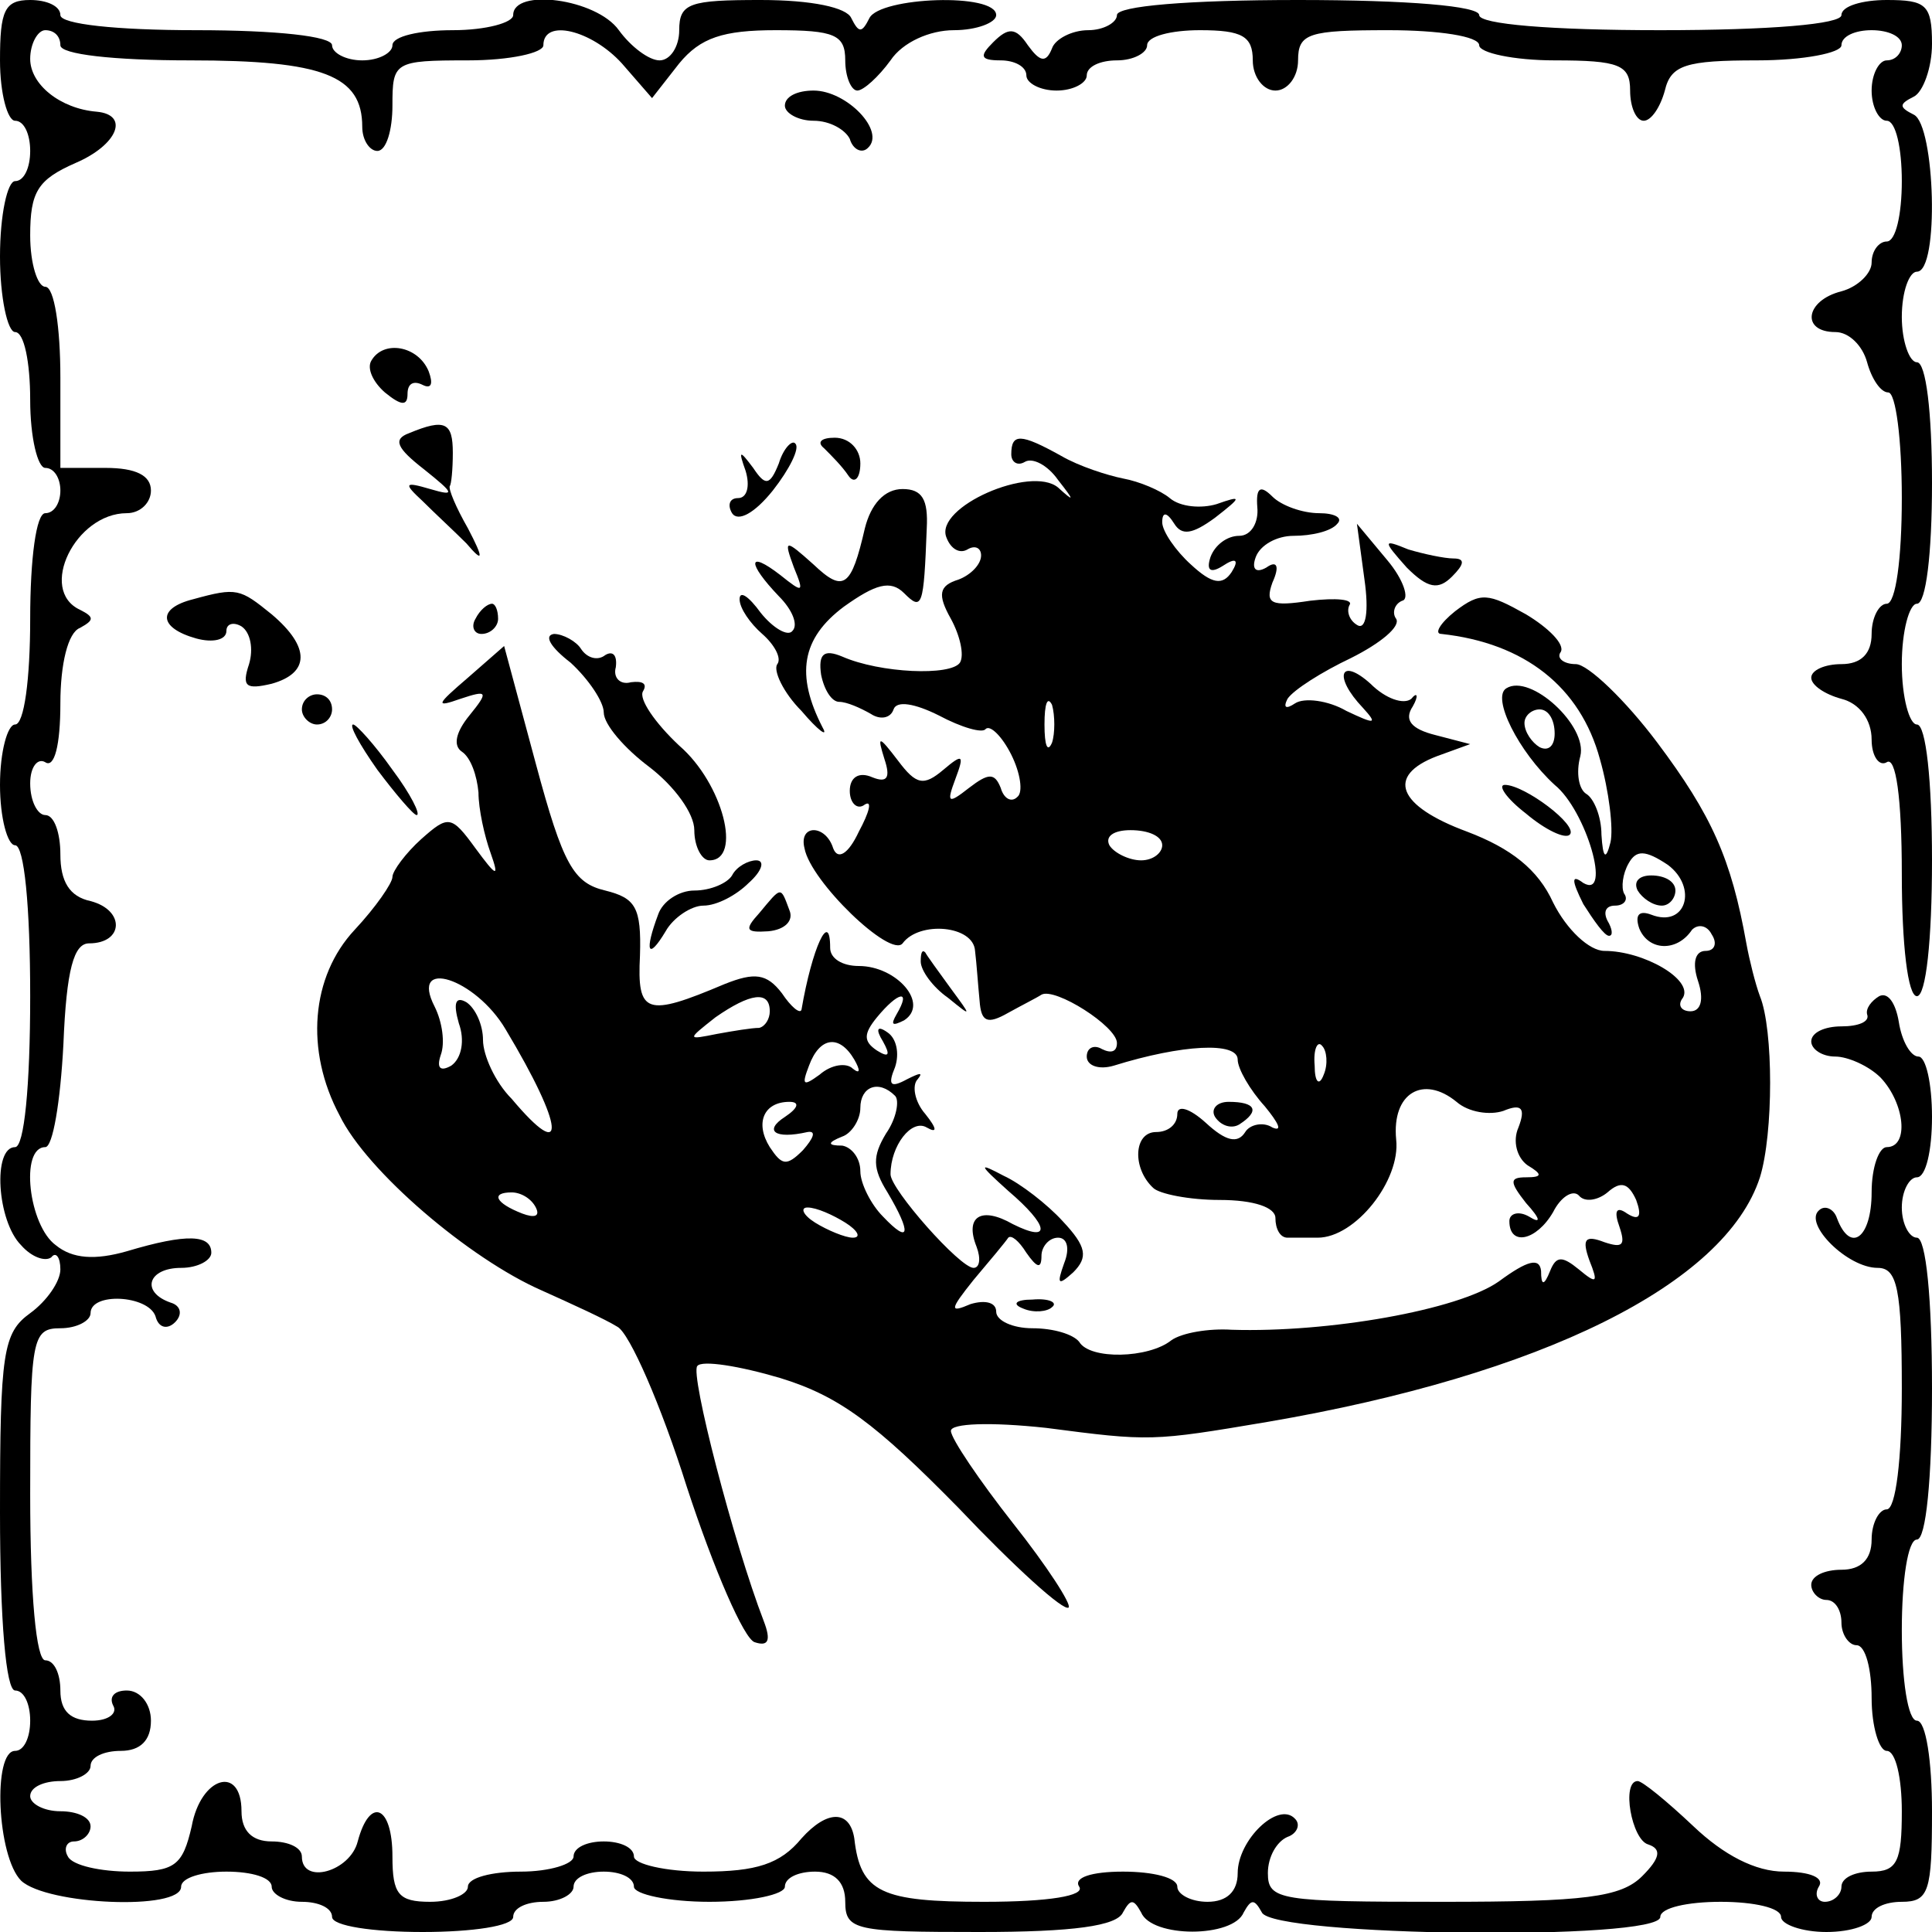
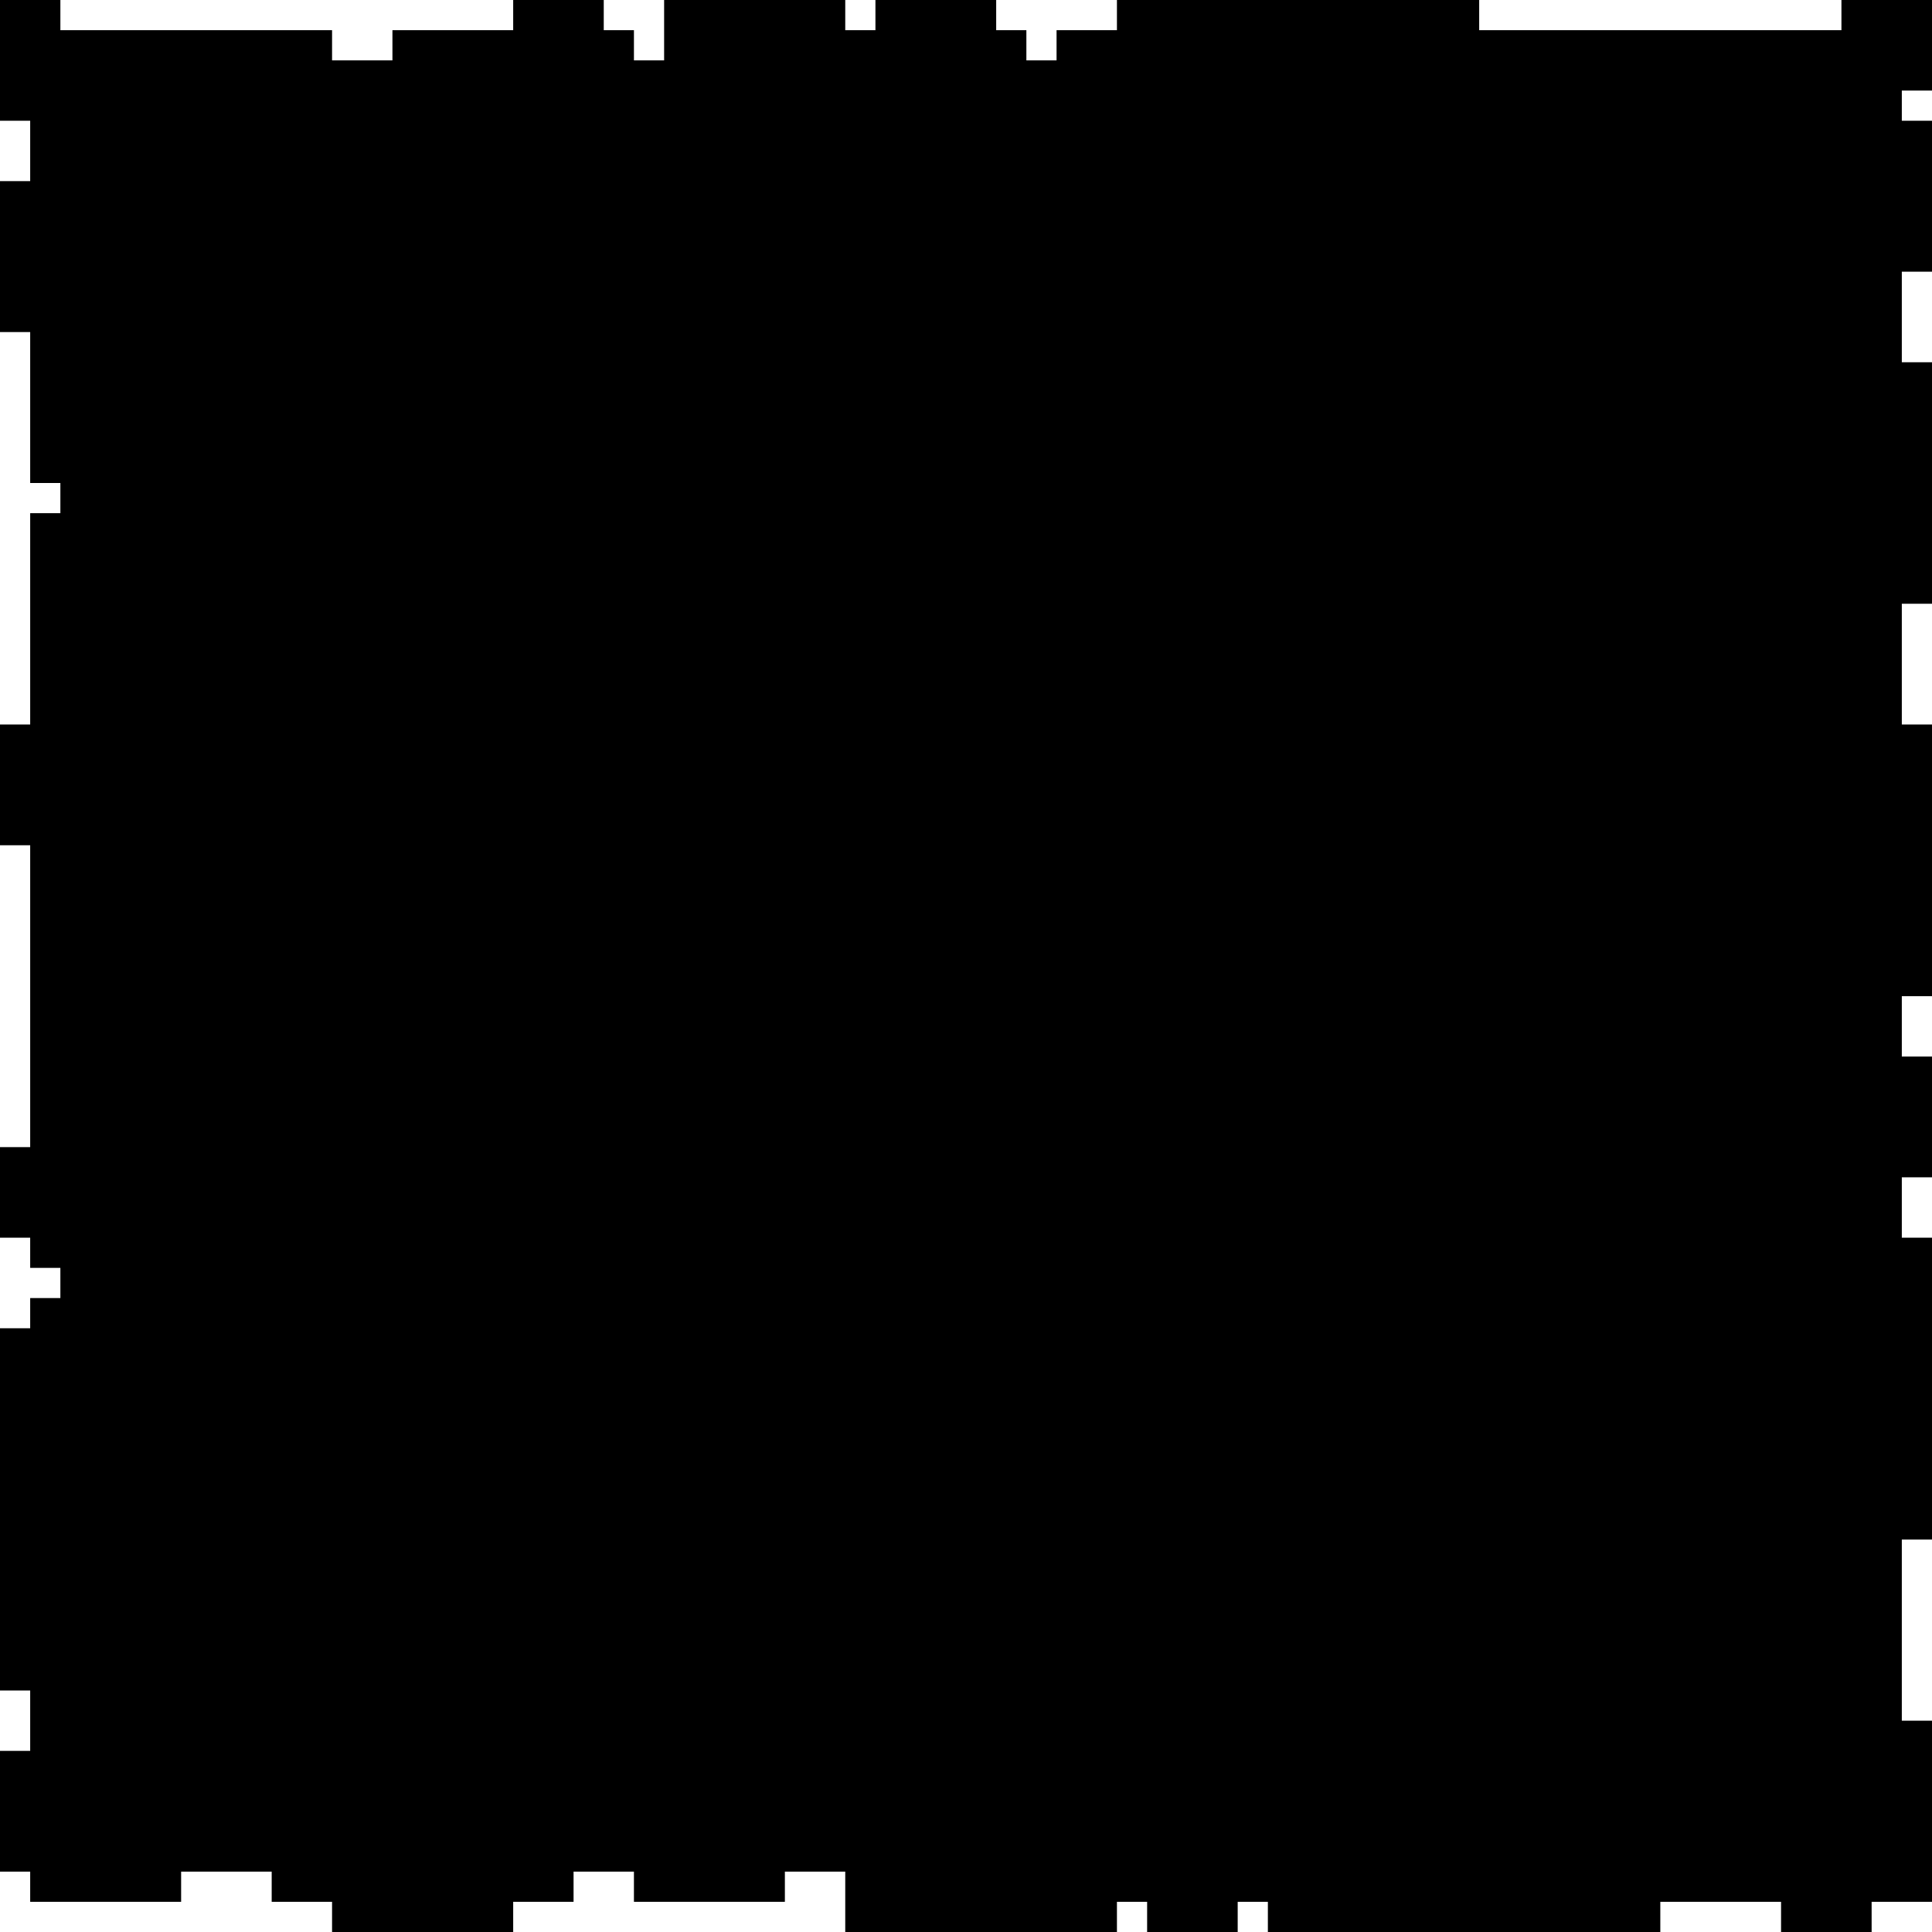
- <svg xmlns="http://www.w3.org/2000/svg" version="1" width="170.667" height="170.667" viewBox="0 0 128 128">
-   <path d="M0 4c0 2.2.5 4 1 4 .6 0 1 .9 1 2s-.4 2-1 2c-.5 0-1 2.2-1 5 0 2.7.5 5 1 5 .6 0 1 2 1 4.5S2.5 31 3 31c.6 0 1 .7 1 1.5S3.6 34 3 34s-1 3-1 7-.4 7-1 7c-.5 0-1 1.8-1 4s.5 4 1 4c.6 0 1 4 1 10s-.4 10-1 10c-1.5 0-1.2 4.9.4 6.5.7.8 1.6 1.1 2 .8.3-.4.6 0 .6.8s-.9 2.1-2 2.9c-1.8 1.3-2 2.6-2 13.2 0 7.2.4 11.8 1 11.8s1 .9 1 2-.4 2-1 2c-1.5 0-1.2 7 .4 8.6 1.7 1.6 10.6 2 10.6.4 0-.6 1.4-1 3-1 1.7 0 3 .4 3 1 0 .5.9 1 2 1s2 .4 2 1 2.7 1 6 1 6-.4 6-1 .9-1 2-1 2-.5 2-1c0-.6.9-1 2-1s2 .4 2 1c0 .5 2.3 1 5 1 2.8 0 5-.5 5-1 0-.6.9-1 2-1 1.3 0 2 .7 2 2 0 1.9.7 2 8.9 2 6.2 0 9.1-.4 9.5-1.3.5-.9.7-.9 1.2 0 .7 1.7 6.1 1.7 6.8 0 .5-.9.7-.9 1.2 0 .7 1.6 26.4 1.9 26.4.3 0-.6 1.8-1 4-1s4 .4 4 1c0 .5 1.4 1 3 1 1.7 0 3-.5 3-1 0-.6.9-1 2-1 1.8 0 2-.7 2-6 0-3.3-.4-6-1-6s-1-2.7-1-6 .4-6 1-6 1-4 1-10-.4-10-1-10c-.5 0-1-.9-1-2s.5-2 1-2c.6 0 1-1.8 1-4s-.4-4-.9-4-1.1-1-1.3-2.3c-.2-1.2-.7-2-1.3-1.7-.5.3-.9.8-.8 1.2.2.5-.6.8-1.7.8s-2 .4-2 1c0 .5.7 1 1.6 1 .8 0 2.2.6 3 1.4 1.6 1.7 1.9 4.6.4 4.6-.5 0-1 1.3-1 3 0 3-1.4 4.1-2.3 1.7-.2-.6-.8-.9-1.2-.5-1 .9 1.9 3.8 3.9 3.8 1.3 0 1.6 1.4 1.6 8 0 4.7-.4 8-1 8-.5 0-1 .9-1 2 0 1.3-.7 2-2 2-1.1 0-2 .4-2 1 0 .5.5 1 1 1 .6 0 1 .7 1 1.5s.5 1.5 1 1.5c.6 0 1 1.6 1 3.5s.5 3.5 1 3.5c.6 0 1 1.8 1 4 0 3.3-.3 4-2 4-1.1 0-2 .4-2 1 0 .5-.5 1-1.1 1-.5 0-.7-.5-.4-1 .4-.6-.6-1-2.3-1-1.9 0-4-1.1-6-3-1.8-1.7-3.4-3-3.7-3-1.1 0-.4 3.9.7 4.2.9.3.8.9-.4 2.1-1.4 1.4-3.8 1.7-13.2 1.7-10.8 0-11.6-.1-11.6-1.9 0-1.1.6-2.1 1.3-2.4.6-.2.9-.8.5-1.2-1.1-1.2-3.8 1.4-3.8 3.6 0 1.2-.7 1.9-2 1.9-1.1 0-2-.5-2-1 0-.6-1.6-1-3.6-1-2.1 0-3.3.4-2.9 1 .4.6-2 1-6.3 1-6.8 0-8.2-.6-8.6-4.2-.3-1.9-1.8-1.9-3.5 0-1.4 1.7-3 2.2-6.5 2.2-2.5 0-4.6-.5-4.6-1 0-.6-.9-1-2-1s-2 .4-2 1c0 .5-1.6 1-3.5 1s-3.5.4-3.5 1c0 .5-1.1 1-2.5 1-2.1 0-2.5-.5-2.5-3 0-3.4-1.5-4-2.3-1-.5 2-3.7 2.9-3.7 1 0-.6-.9-1-2-1-1.3 0-2-.7-2-2 0-3.1-2.7-2.3-3.3 1-.6 2.6-1.1 3-4.1 3-1.9 0-3.8-.4-4.1-1-.3-.5-.1-1 .4-1 .6 0 1.1-.5 1.1-1 0-.6-.9-1-2-1s-2-.5-2-1c0-.6.9-1 2-1s2-.5 2-1c0-.6.9-1 2-1 1.3 0 2-.7 2-2 0-1.1-.7-2-1.6-2-.8 0-1.2.4-.9 1 .3.5-.3 1-1.4 1-1.4 0-2.1-.6-2.1-2 0-1.1-.4-2-1-2s-1-4.3-1-11c0-10.3.1-11 2-11 1.1 0 2-.5 2-1 0-1.4 3.8-1.2 4.3.2.2.8.8.9 1.3.4s.4-1.1-.3-1.3c-2-.7-1.5-2.3.7-2.3 1.1 0 2-.5 2-1 0-1.2-1.6-1.3-5.6-.1-2.1.6-3.6.5-4.7-.4C1.9 81.2 1.3 76 3 76c.5 0 1-3 1.2-6.8.2-5 .7-6.7 1.7-6.7 2.3 0 2.4-2.2.1-2.8-1.4-.3-2-1.3-2-3.1 0-1.4-.4-2.6-1-2.6-.5 0-1-.9-1-2.1 0-1.1.5-1.7 1-1.4.6.4 1-1.1 1-3.9 0-2.6.5-4.7 1.3-5 .9-.5 1-.7 0-1.2C2.5 39.1 5 34 8.4 34c.9 0 1.6-.7 1.6-1.5 0-1-1-1.5-3-1.5H4v-6c0-3.3-.4-6-1-6-.5 0-1-1.5-1-3.4 0-2.9.5-3.7 3-4.8 2.8-1.2 3.6-3.2 1.4-3.4C4 7.2 2 5.6 2 3.9 2 2.9 2.5 2 3 2c.6 0 1 .4 1 1s3.5 1 8.6 1C21.4 4 24 5 24 8.4c0 .9.5 1.6 1 1.6.6 0 1-1.4 1-3 0-2.9.1-3 5-3 2.8 0 5-.5 5-1 0-1.8 3.2-1 5.2 1.2l2 2.3L45 4.2C46.4 2.5 47.9 2 51.4 2c3.9 0 4.6.3 4.6 2 0 1.1.4 2 .8 2s1.4-.9 2.2-2c.8-1.2 2.6-2 4.2-2 1.5 0 2.8-.5 2.8-1 0-1.5-7.7-1.2-8.4.2-.5 1-.7 1-1.2 0-.3-.7-2.6-1.2-6-1.2-4.7 0-5.4.2-5.4 2 0 1.1-.6 2-1.3 2-.7 0-1.9-.9-2.7-2-1.5-2.1-7-2.8-7-1 0 .5-1.8 1-4 1s-4 .4-4 1c0 .5-.9 1-2 1s-2-.5-2-1c0-.6-3.7-1-9-1s-9-.4-9-1-.9-1-2-1C.3 0 0 .7 0 4z" />
-   <path d="M74 1c0 .5-.9 1-1.9 1-1.1 0-2.2.6-2.4 1.2-.4 1-.8.9-1.6-.2-.8-1.2-1.3-1.2-2.3-.2-.9.9-.9 1.2.5 1.2.9 0 1.7.4 1.7 1 0 .5.9 1 2 1s2-.5 2-1c0-.6.9-1 2-1s2-.5 2-1c0-.6 1.6-1 3.5-1 2.8 0 3.5.4 3.5 2 0 1.1.7 2 1.5 2S86 5.1 86 4c0-1.8.7-2 6-2 3.3 0 6 .4 6 1 0 .5 2.3 1 5 1 4.3 0 5 .3 5 2 0 1.1.4 2 .9 2s1.1-.9 1.4-2c.4-1.7 1.4-2 6.1-2 3.1 0 5.6-.5 5.6-1 0-.6.9-1 2-1s2 .4 2 1c0 .5-.4 1-1 1-.5 0-1 .9-1 2s.5 2 1 2c.6 0 1 1.8 1 4s-.4 4-1 4c-.5 0-1 .6-1 1.4 0 .7-.9 1.6-2 1.9-2.4.6-2.7 2.7-.4 2.7.9 0 1.8.9 2.1 2 .3 1.1.9 2 1.4 2 .5 0 .9 3.1.9 7 0 4-.4 7-1 7-.5 0-1 .9-1 2 0 1.3-.7 2-2 2-1.1 0-2 .4-2 .9s.9 1.1 2 1.4c1.2.3 2 1.4 2 2.7 0 1.1.5 1.8 1 1.5.6-.4 1 2.3 1 7.4 0 4.7.4 8.1 1 8.1s1-3.7 1-9-.4-9-1-9c-.5 0-1-1.8-1-4s.5-4 1-4c.6 0 1-3.3 1-8s-.4-8-1-8c-.5 0-1-1.4-1-3 0-1.7.5-3 1-3 1.5 0 1.2-9.7-.2-10.4-1-.5-1-.7 0-1.2.6-.3 1.2-1.9 1.2-3.5 0-2.6-.4-2.9-3-2.9-1.6 0-3 .4-3 1s-4.7 1-12 1-12-.4-12-1-4.7-1-12-1-12 .4-12 1zM52 7c0 .5.9 1 1.9 1 1.1 0 2.1.6 2.4 1.2.2.7.8 1 1.2.6C58.7 8.7 56.1 6 53.9 6c-1.1 0-1.9.4-1.9 1zM24.6 23.9c-.3.5.1 1.4.9 2.1 1.1.9 1.5.9 1.5.1 0-.7.4-.9 1-.6.6.3.7-.1.4-.9-.7-1.7-3-2.1-3.8-.7zM27.1 28.7c-1.1.4-.8 1 1 2.4 2 1.6 2.1 1.8.4 1.3-1.7-.5-1.8-.4-.5.8.8.8 2.1 2 2.9 2.8 1.1 1.3 1.2 1.1.1-1-.8-1.4-1.3-2.6-1.2-2.8.1-.1.2-1.1.2-2.2 0-2-.5-2.3-2.9-1.3zM51.6 30.7c-.6 1.5-.9 1.5-1.7.3-.9-1.2-1-1.2-.5.2.3 1 .1 1.8-.5 1.8s-.7.5-.4 1c.4.6 1.5 0 2.7-1.5 1.1-1.4 1.8-2.8 1.5-3.1-.2-.3-.8.3-1.1 1.3zM54.6 29.7c.5.5 1.2 1.2 1.6 1.8.4.6.8.2.8-.8 0-.9-.7-1.7-1.7-1.7-.9 0-1.2.3-.7.7z" />
-   <path d="M67 30.1c0 .5.4.8.9.5.5-.3 1.5.2 2.2 1.2 1.1 1.4 1.1 1.5 0 .5-1.8-1.5-8.2 1.3-7.4 3.3.3.8.9 1.1 1.4.8.5-.3.9-.1.9.4 0 .6-.7 1.3-1.5 1.6-1.3.4-1.4 1-.5 2.6.6 1.1.9 2.4.6 2.9-.6.9-5.3.7-7.8-.4-1.2-.5-1.6-.2-1.4 1.2.2 1 .7 1.8 1.2 1.8s1.4.4 2.1.8c.6.4 1.3.3 1.5-.3.2-.6 1.4-.4 3 .4 1.5.8 2.9 1.2 3.1.9.3-.3 1.1.5 1.7 1.7.6 1.2.8 2.5.4 2.8-.4.4-.9.1-1.1-.6-.4-1-.8-1-2.1 0-1.4 1.1-1.5 1-.9-.6s.5-1.7-.8-.6-1.8 1-3-.6c-1.3-1.7-1.4-1.7-.9-.1.4 1.2.2 1.6-.8 1.2-.9-.4-1.5 0-1.5.9 0 .8.5 1.3 1 .9.5-.3.3.5-.4 1.8-.7 1.5-1.4 1.9-1.7 1.1-.5-1.6-2.3-1.6-1.9 0 .4 2.2 5.7 7.3 6.5 6.3 1.1-1.5 4.7-1.2 4.8.5.1.8.2 2.3.3 3.3.1 1.4.5 1.6 1.9.8.9-.5 1.9-1 2.2-1.2.9-.5 5 2.1 5 3.2 0 .6-.4.7-1 .4-.5-.3-1-.1-1 .5s.8.9 1.8.6c4.5-1.4 8.2-1.6 8.2-.4 0 .6.8 2 1.8 3.1.9 1.1 1.2 1.7.5 1.4-.6-.4-1.5-.2-1.8.3-.5.8-1.3.6-2.6-.6-1.1-1-1.9-1.2-1.9-.6 0 .7-.6 1.2-1.4 1.2-1.5 0-1.6 2.4-.2 3.7.4.4 2.4.8 4.4.8 2.3 0 3.7.5 3.7 1.2s.3 1.3.8 1.3h2c2.5 0 5.5-3.8 5.2-6.5-.3-3.1 1.8-4.3 4-2.5.8.7 2.2.9 3.1.6 1.2-.5 1.5-.2 1 1.1-.4.9-.1 2 .6 2.5 1 .6 1 .8-.1.8s-1.1.3 0 1.7c1 1.1 1 1.4.2.9-.7-.4-1.3-.2-1.3.3 0 1.7 1.8 1.3 2.9-.6.5-1 1.3-1.5 1.7-1.1.4.5 1.3.3 1.9-.2.9-.8 1.4-.6 1.9.5.4 1.1.2 1.4-.6.9-.7-.5-.9-.2-.5.9.4 1.2.2 1.4-1 1-1.3-.5-1.5-.2-1 1.2.6 1.5.5 1.6-.7.6-1.1-.9-1.5-.9-1.9.1-.4 1-.6 1-.6 0-.1-.9-.9-.7-2.8.7-2.7 1.9-11.3 3.4-17.7 3.2-1.5-.1-3.3.2-4 .7-1.5 1.2-5.4 1.3-6.1.1-.4-.5-1.7-.9-3.1-.9-1.3 0-2.4-.5-2.4-1.1 0-.6-.7-.8-1.7-.5-1.4.6-1.4.4.2-1.6 1.1-1.3 2.1-2.5 2.3-2.8.2-.2.7.2 1.2 1 .7 1 1 1.1 1 .2 0-.6.5-1.2 1.1-1.2.6 0 .8.7.4 1.7-.5 1.4-.4 1.5.6.6 1-1 .9-1.7-.7-3.4-1-1.1-2.8-2.5-3.9-3-1.7-.9-1.7-.8.3 1 2.7 2.3 2.9 3.5.3 2.2-2.1-1.2-3.2-.5-2.4 1.5.3.8.2 1.4-.2 1.4-.9 0-5.5-5.2-5.5-6.2 0-1.9 1.4-3.7 2.4-3.1.7.4.7.1-.1-.9-.7-.8-.9-1.9-.5-2.3.4-.5.1-.4-.7 0-1.1.6-1.3.4-.8-.8.3-.9.1-1.9-.5-2.3-.7-.5-.8-.2-.3.6.5.9.4 1.1-.4.6-.9-.6-.9-1.1 0-2.2 1.4-1.7 2.3-1.9 1.3-.2-.4.7-.3.8.5.4 1.7-1.1-.5-3.6-3-3.6-1.1 0-1.9-.5-1.9-1.2 0-2.6-1.2 0-1.9 4.1-.1.3-.7-.2-1.3-1.1-1-1.3-1.8-1.4-3.8-.6-5.2 2.2-5.8 2-5.6-1.9.1-3.2-.3-3.8-2.3-4.3-2.1-.5-2.8-1.7-4.6-8.4l-2.1-7.8-2.4 2.1c-2.1 1.8-2.2 2-.5 1.4 1.8-.6 1.9-.5.6 1.1-.9 1.1-1.1 2-.5 2.4.6.4 1 1.6 1.1 2.7 0 1.1.4 2.9.8 4 .6 1.7.4 1.6-1-.3-1.6-2.2-1.8-2.2-3.6-.6-1 .9-1.9 2.1-1.9 2.5 0 .4-1.1 2-2.5 3.5-2.9 3.1-3.3 8-1 12.3 1.8 3.7 8.6 9.5 13.4 11.6 2 .9 4.2 1.9 5 2.4.8.4 2.9 5.2 4.6 10.6 1.8 5.5 3.8 10.1 4.5 10.3.9.3 1.1-.1.6-1.4-2-5.2-4.9-16.4-4.4-16.9.3-.4 2.8 0 5.5.8 3.9 1.2 6.3 3 11.8 8.6 3.7 3.9 7 6.9 7.3 6.6.2-.2-1.4-2.7-3.7-5.6-2.2-2.8-4.1-5.6-4.1-6.1s2.6-.6 6.3-.2c6.9.9 7 .9 14.7-.4 18.1-3.1 30.3-9.1 32.6-16.2.9-2.9.9-9.8 0-12-.3-.8-.7-2.4-.9-3.5-1-5.6-2.3-8.5-5.9-13.3-2.1-2.8-4.6-5.2-5.4-5.2-.8 0-1.3-.4-1-.8.3-.5-.8-1.6-2.3-2.5-2.5-1.4-3-1.5-4.7-.2-1 .8-1.4 1.5-.9 1.5 5.5.6 9.2 3.5 10.5 8.3.6 2.1.9 4.6.7 5.5-.3 1.2-.5 1.1-.6-.5 0-1.2-.5-2.4-1-2.7-.5-.3-.7-1.4-.4-2.5.5-2-3.3-5.5-4.9-4.5-1 .6.8 4.2 3.2 6.4 2.1 1.7 3.8 7.6 1.9 6.5-.8-.6-.8-.2 0 1.4.7 1.1 1.4 2.1 1.7 2.1.3 0 .2-.5-.1-1-.3-.6-.1-1 .5-1s.9-.4.6-.8c-.2-.4-.1-1.3.3-2 .5-.9 1.1-.9 2.6.1 2 1.5 1.2 4.2-1.1 3.3-.8-.3-1.1 0-.8.9.6 1.5 2.5 1.6 3.5.1.4-.4 1-.3 1.3.3.4.6.2 1.1-.4 1.1-.7 0-.9.8-.5 2s.2 2-.5 2c-.6 0-.9-.4-.5-.9.7-1.2-2.6-3.1-5.2-3.1-1 0-2.5-1.4-3.4-3.2-1-2.2-2.8-3.6-5.7-4.7-4.6-1.7-5.4-3.7-2-5l2.2-.8-2.3-.6c-1.6-.4-2.1-1-1.5-1.9.4-.7.3-1-.1-.5-.5.4-1.7 0-2.7-1-2-1.8-2.5-.5-.5 1.6 1 1.1.8 1.1-1.1.2-1.2-.7-2.8-.9-3.4-.5-.6.4-.8.3-.5-.3.4-.6 2.3-1.8 4.2-2.7 2-1 3.3-2.1 3-2.6-.3-.4-.1-1 .4-1.2.5-.1.1-1.4-1-2.7l-2-2.4.5 3.7c.3 2.1.1 3.4-.5 3-.5-.3-.7-.9-.5-1.3.3-.4-.9-.5-2.6-.3-2.6.4-3 .2-2.5-1.2.5-1.1.3-1.5-.4-1-.7.4-1 .1-.7-.7.3-.8 1.4-1.4 2.5-1.4 1.2 0 2.5-.3 2.9-.8.4-.4-.2-.7-1.2-.7-1.1 0-2.5-.5-3.1-1.1-.8-.8-1.1-.6-1 .7.1 1-.4 1.9-1.2 1.9-.8 0-1.6.6-1.9 1.4-.3.9 0 1.1.8.6.9-.6 1.1-.4.6.4-.6.9-1.3.8-2.7-.5-1-.9-1.9-2.2-1.9-2.8 0-.7.3-.7.8.1.5.8 1.2.7 2.7-.4 1.8-1.4 1.8-1.5.1-.9-1 .3-2.4.2-3.1-.4-.6-.5-2-1.1-3.1-1.3-1-.2-2.9-.8-4.1-1.5-2.7-1.5-3.3-1.5-3.3-.1zm2.7 19.1c-.3.7-.5.2-.5-1.2s.2-1.9.5-1.3c.2.7.2 1.9 0 2.5zm33.3-.6c0 .8-.4 1.2-1 .9-.5-.3-1-1-1-1.6 0-.5.5-.9 1-.9.6 0 1 .7 1 1.6zM77 56c0 .5-.6 1-1.4 1-.8 0-1.8-.5-2.1-1-.3-.6.3-1 1.4-1 1.2 0 2.1.4 2.1 1zM33.5 68.2c3.9 6.5 4.1 9 .4 4.6-1.1-1.1-1.9-2.9-1.9-3.9s-.5-2.1-1.1-2.5c-.7-.4-.9 0-.5 1.4.4 1.1.2 2.3-.5 2.8-.7.4-1 .2-.7-.7.3-.8.1-2.2-.4-3.2-1.7-3.3 2.7-1.9 4.7 1.5zM51 67c0 .5-.3 1-.7 1.1-.5 0-1.7.2-2.8.4-2 .4-2 .4-.1-1.1 2.3-1.6 3.6-1.8 3.6-.4zm5.6 3.2c.4.7.4 1-.1.6-.4-.4-1.4-.3-2.2.4-1.1.8-1.2.7-.7-.6.7-1.9 2-2.1 3-.4zm31.1 1c-.3.8-.6.5-.6-.6-.1-1.1.2-1.7.5-1.3.3.3.4 1.2.1 1.9zm-28.4 1.4c.3.3.1 1.5-.6 2.5-.9 1.5-.9 2.3.1 3.9 1.6 2.7 1.5 3.5-.3 1.6-.8-.8-1.5-2.2-1.5-3 0-.9-.6-1.6-1.2-1.7-1 0-1-.2 0-.6.6-.2 1.2-1.1 1.2-1.9 0-1.4 1.2-1.9 2.3-.8zM52 74c-1.4.9-.7 1.5 1.5 1 .6-.1.4.4-.3 1.2-1.1 1.1-1.4 1-2.2-.2-1-1.6-.4-3 1.3-3 .7 0 .6.4-.3 1zm-16.5 6c.3.6-.1.7-.9.4-1.8-.7-2.1-1.4-.7-1.4.6 0 1.3.4 1.6 1zM56 81c.8.5 1.1 1 .5 1-.5 0-1.7-.5-2.5-1s-1-1-.5-1c.6 0 1.7.5 2.5 1z" />
-   <path d="M57.3 35c-.9 3.9-1.4 4.3-3.4 2.4-1.9-1.7-2-1.7-1.3.2.7 1.7.6 1.7-.9.5-2.2-1.7-2.2-.8-.1 1.4.9.9 1.3 1.9.9 2.3-.3.4-1.3-.2-2.1-1.2-.8-1.1-1.4-1.5-1.4-.9s.7 1.6 1.5 2.3c.8.7 1.3 1.6 1 2-.3.4.4 1.9 1.6 3.1 1.1 1.3 1.8 1.8 1.4 1.1-1.8-3.5-1.4-5.9 1.4-8 2.1-1.5 3.1-1.8 4-.9 1.2 1.2 1.3.9 1.5-4.3.1-1.9-.3-2.6-1.6-2.6-1.2 0-2.1 1-2.5 2.6zM93.2 37.6c1.4 1.4 2.1 1.5 3 .6.8-.8.9-1.2.1-1.2-.6 0-2-.3-3-.6-1.7-.7-1.7-.6-.1 1.2zM12.8 39.7c-2.4.6-2.3 1.9.2 2.6 1.1.3 2 .1 2-.5 0-.5.5-.6 1-.3.6.4.8 1.5.5 2.5-.5 1.5-.2 1.7 1.5 1.3 2.5-.7 2.6-2.4 0-4.6-2.1-1.7-2.3-1.8-5.2-1zM31.5 41c-.3.5-.1 1 .4 1 .6 0 1.1-.5 1.1-1 0-.6-.2-1-.4-1-.3 0-.8.4-1.1 1zM37.8 43.9C39 45 40 46.5 40 47.2c0 .8 1.4 2.4 3 3.6 1.7 1.3 3 3.1 3 4.2s.5 2 1 2c2.2 0 .9-5.1-2-7.6-1.6-1.5-2.7-3.1-2.4-3.6.3-.5 0-.7-.8-.6-.7.2-1.2-.3-1-1 .1-.8-.2-1.1-.7-.8-.5.4-1.2.2-1.6-.4-.3-.5-1.2-1-1.8-1-.7.1-.2.9 1.1 1.9zM20 47c0 .5.5 1 1 1 .6 0 1-.5 1-1 0-.6-.4-1-1-1-.5 0-1 .4-1 1zM25 51c1.2 1.6 2.4 3 2.6 3 .3 0-.4-1.4-1.6-3-1.2-1.7-2.4-3-2.6-3-.3 0 .4 1.3 1.6 3zM101.1 53.9c1.3 1.1 2.6 1.7 2.9 1.4.6-.6-3-3.3-4.3-3.3-.5 0 .1.9 1.4 1.9zM48.5 58c-.3.5-1.4 1-2.5 1-1 0-2.1.7-2.4 1.6-.9 2.4-.7 3.1.5 1.1.5-.9 1.7-1.7 2.5-1.7.9 0 2.2-.7 3-1.5.9-.8 1.1-1.5.5-1.5-.5 0-1.3.4-1.6 1zM108.5 59c.3.5 1 1 1.6 1 .5 0 .9-.5.9-1 0-.6-.7-1-1.6-1-.8 0-1.2.4-.9 1zM50.3 60.5c-1 1.1-.9 1.3.6 1.2 1.1-.1 1.7-.7 1.4-1.4-.6-1.6-.5-1.6-2 .2zM61 63.7c0 .6.8 1.7 1.8 2.4 1.6 1.3 1.6 1.3.2-.6-.8-1.1-1.6-2.2-1.7-2.4-.2-.2-.3 0-.3.6zM80.5 74c.4.6 1.1.8 1.6.5 1.4-.9 1.1-1.5-.7-1.5-.8 0-1.2.5-.9 1zM67.8 86.7c.7.3 1.6.2 1.9-.1.4-.3-.2-.6-1.3-.5-1.1 0-1.4.3-.6.6z" />
+ <svg xmlns="http://www.w3.org/2000/svg" version="1.0" width="512pt" height="512pt" viewBox="0 0 512 512" preserveAspectRatio="xMidYMid meet">
+   <g transform="translate(0,512) scale(0.1,-0.1)" fill="#000000" stroke="none">
+     <path d="M0 4960 l0 -160 40 0 40 0 0 -80 0 -80 -40 0 -40 0 0 -200 0 -200 40 0 40 0 0 -200 0 -200 40 0 40 0 0 -40 0 -40 -40 0 -40 0 0 -280 0 -280 -40 0 -40 0 0 -160 0 -160 40 0 40 0 0 -400 0 -400 -40 0 -40 0 0 -120 0 -120 40 0 40 0 0 -40 0 -40 40 0 40 0 0 -40 0 -40 -40 0 -40 0 0 -40 0 -40 -40 0 -40 0 0 -480 0 -480 40 0 40 0 0 -80 0 -80 -40 0 -40 0 0 -160 0 -160 40 0 40 0 0 -40 0 -40 200 0 200 0 0 40 0 40 120 0 120 0 0 -40 0 -40 80 0 80 0 0 -40 0 -40 240 0 240 0 0 40 0 40 80 0 80 0 0 40 0 40 80 0 80 0 0 -40 0 -40 200 0 200 0 0 40 0 40 80 0 80 0 0 -80 0 -80 360 0 360 0 0 40 0 40 40 0 40 0 0 -40 0 -40 120 0 120 0 0 40 0 40 40 0 40 0 0 -40 0 -40 520 0 520 0 0 40 0 40 160 0 160 0 0 -40 0 -40 120 0 120 0 0 40 0 40 80 0 80 0 0 240 0 240 -40 0 -40 0 0 240 0 240 40 0 40 0 0 400 0 400 -40 0 -40 0 0 80 0 80 40 0 40 0 0 160 0 160 -40 0 -40 0 0 80 0 80 40 0 40 0 0 360 0 360 -40 0 -40 0 0 160 0 160 40 0 40 0 0 320 0 320 -40 0 -40 0 0 120 0 120 40 0 40 0 0 200 0 200 -40 0 -40 0 0 40 0 40 40 0 40 0 0 120 0 120 -120 0 -120 0 0 -40 0 -40 -480 0 -480 0 0 40 0 40 -480 0 -480 0 0 -40 0 -40 -80 0 -80 0 0 -40 0 -40 -40 0 -40 0 0 40 0 40 -40 0 -40 0 0 40 0 40 -160 0 -160 0 0 -40 0 -40 -40 0 -40 0 0 40 0 40 -240 0 -240 0 0 -80 0 -80 -40 0 -40 0 0 40 0 40 -40 0 -40 0 0 40 0 40 -120 0 -120 0 0 -40 0 -40 -160 0 -160 0 0 -40 0 -40 -80 0 -80 0 0 40 0 40 -360 0 -360 0 0 40 0 40 -80 0 -80 0 0 -160z" />
+   </g>
</svg>
